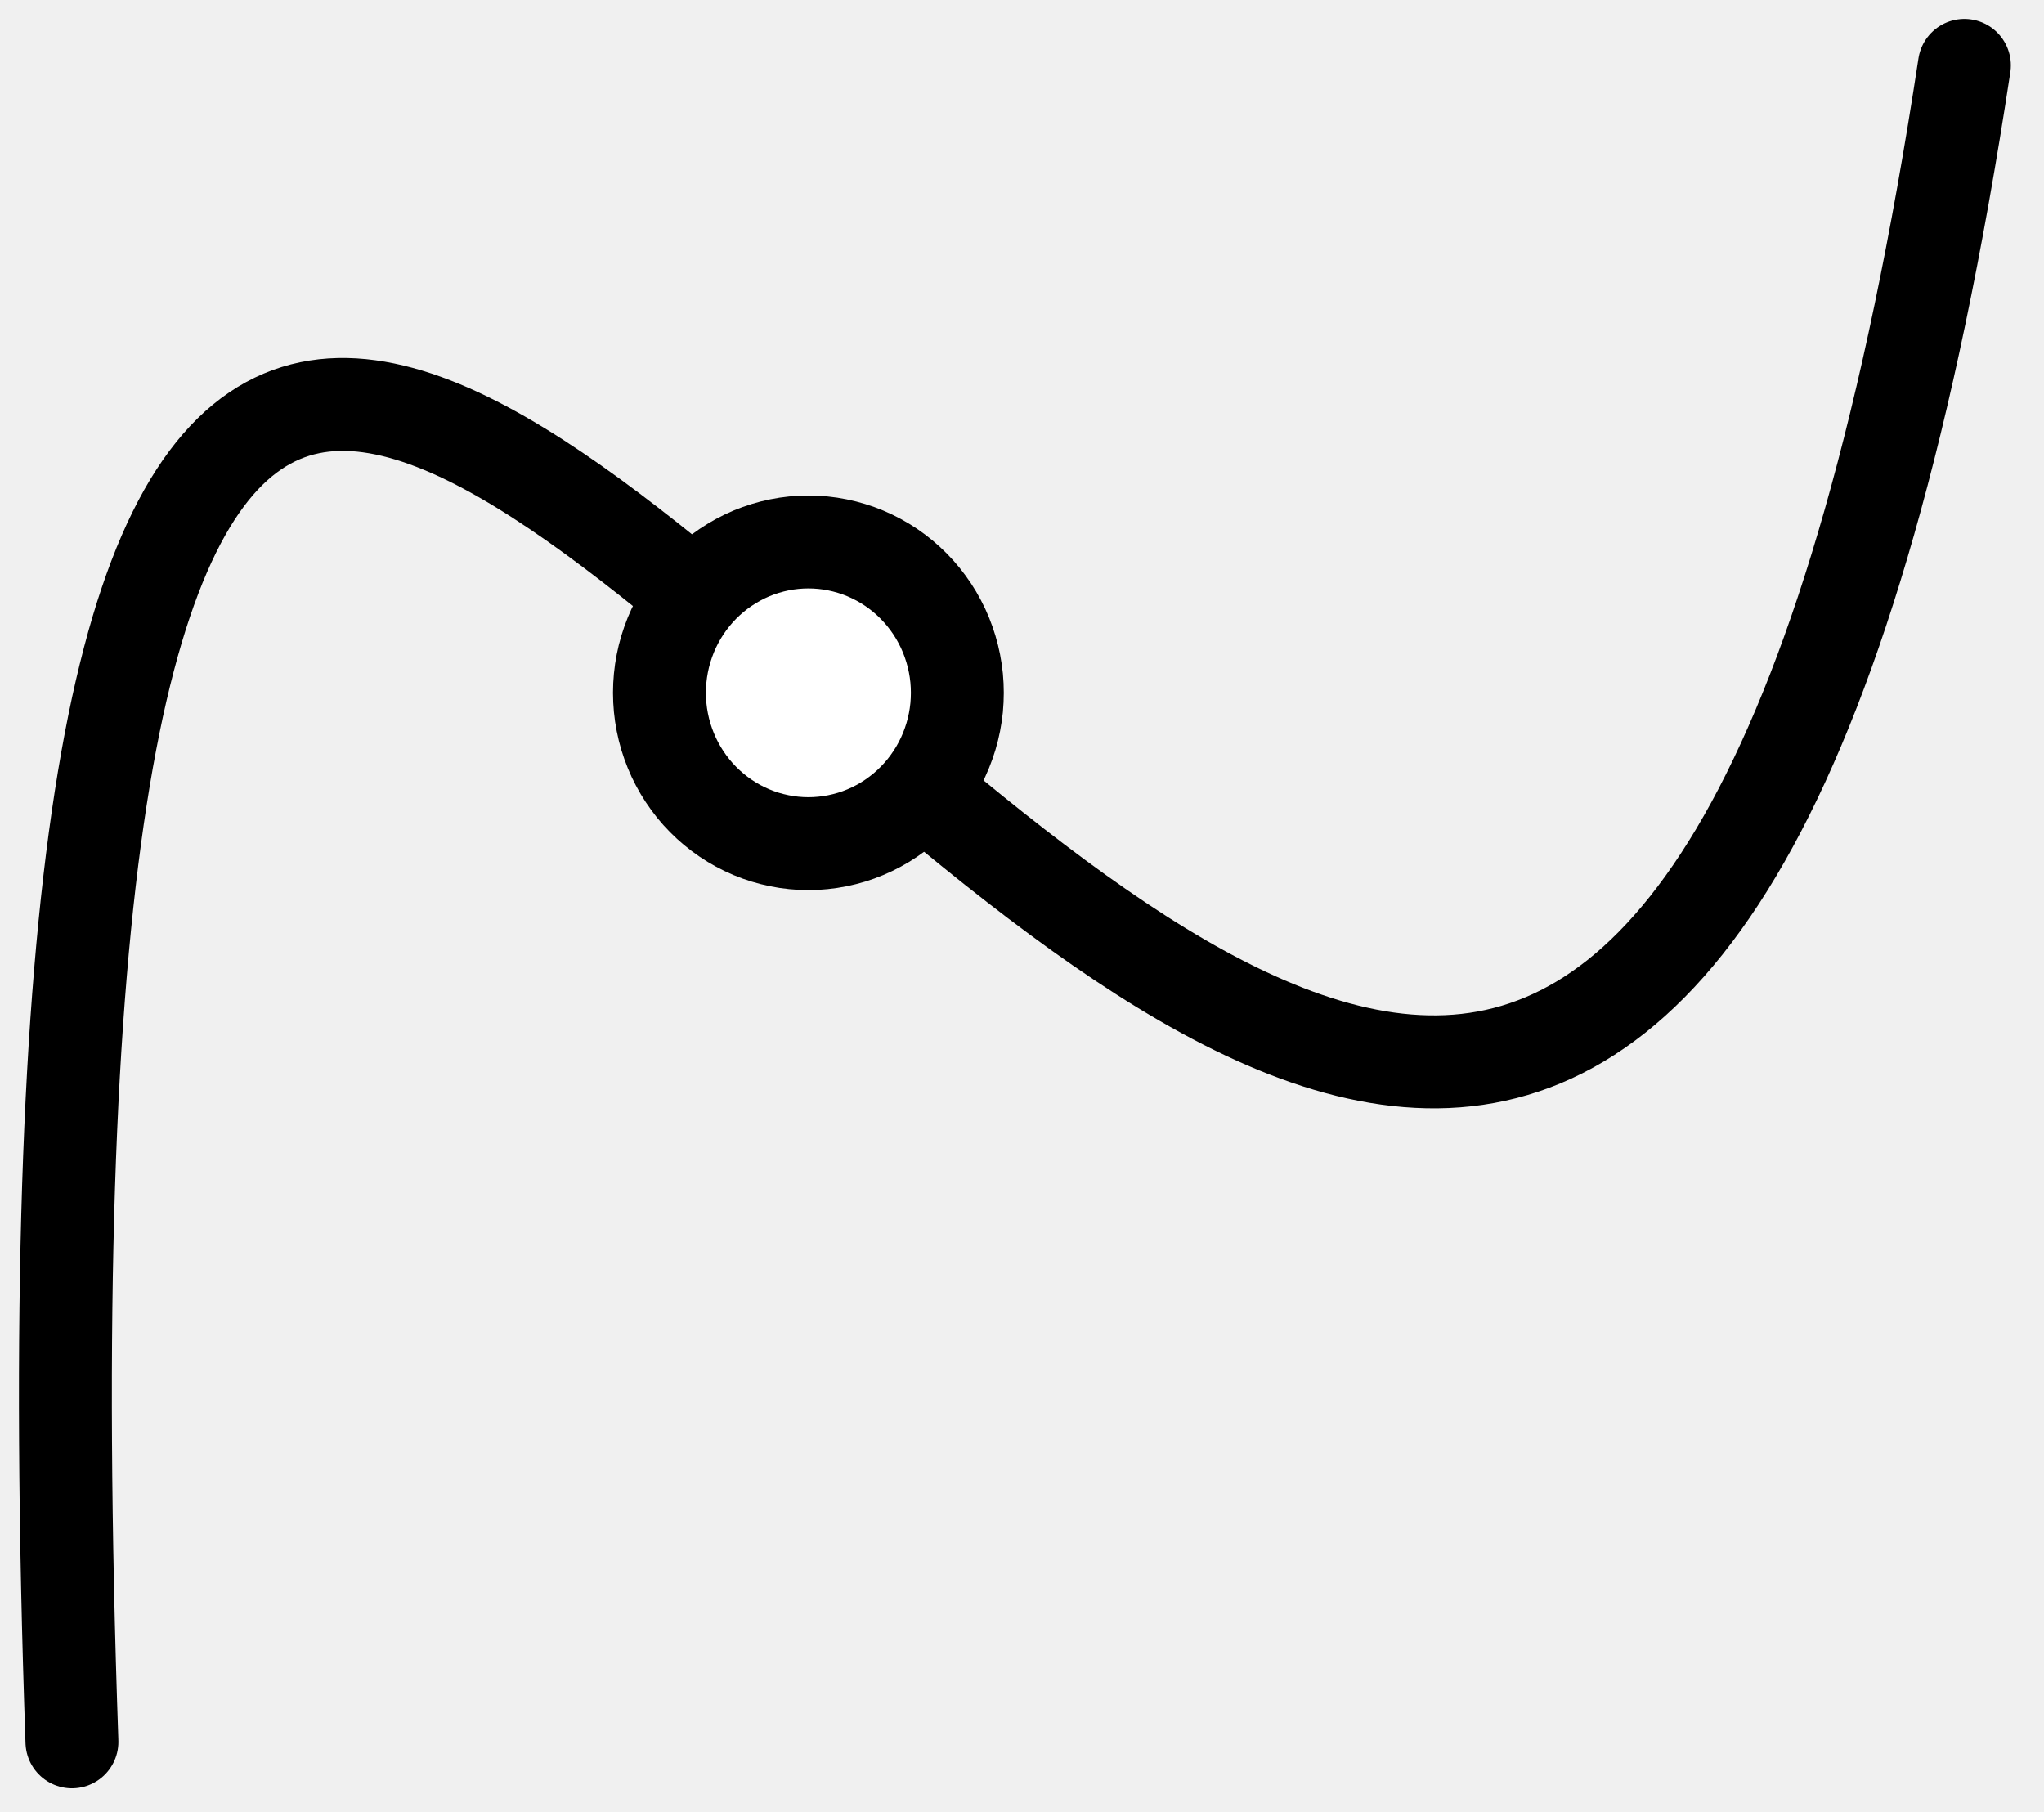
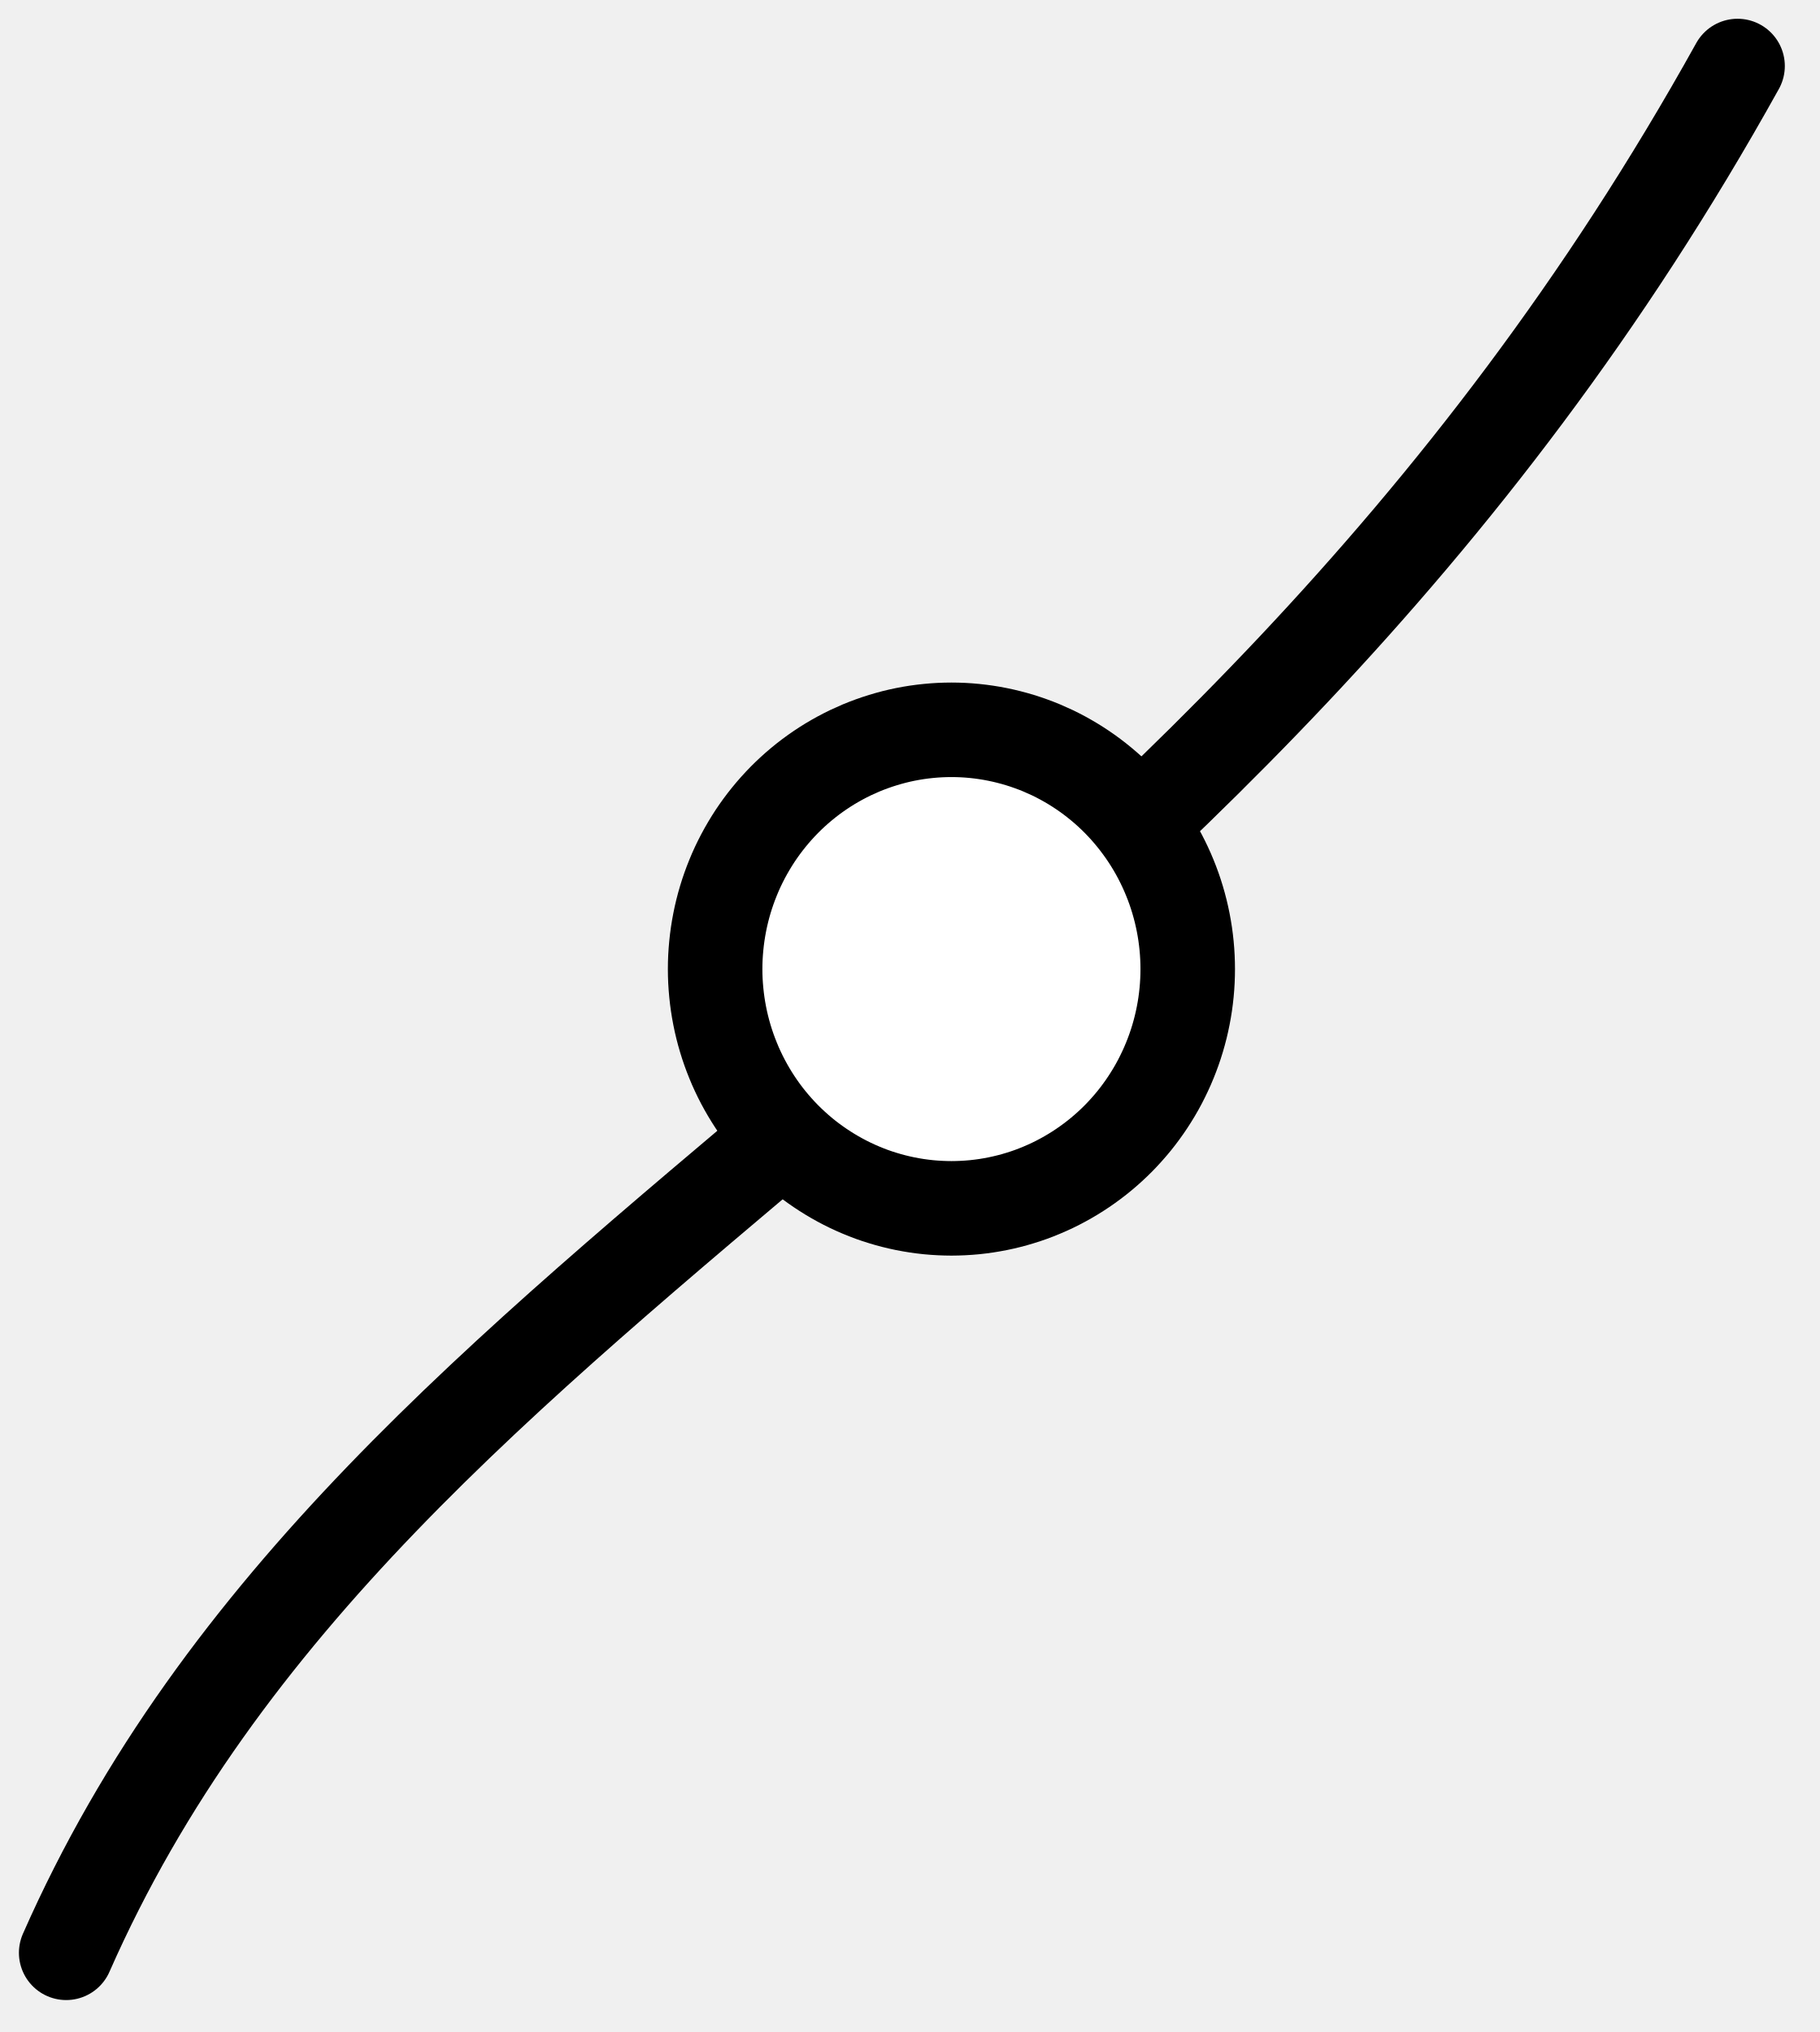
- <svg xmlns="http://www.w3.org/2000/svg" width="88" height="78" viewBox="0 0 88 78" preserveAspectRatio="xMidYMid meet">
-   <path fill="none" stroke="black" stroke-width="4" stroke-linecap="round" stroke-linejoin="round" transform="translate(-1158.25 -4329.37)" d="M1161.347 4404.353C1156.174 4255.898 1223.912 4456.441 1242.823 4332.184" fill-rule="evenodd" />
-   <path fill="white" transform="translate(-1158.25 -4329.37)" d="M1199.466 4359.194Q1199.466 4359.354 1199.458 4359.513Q1199.451 4359.672 1199.436 4359.831Q1199.42 4359.989 1199.397 4360.146Q1199.374 4360.304 1199.343 4360.46Q1199.312 4360.617 1199.274 4360.771Q1199.236 4360.926 1199.19 4361.079Q1199.144 4361.231 1199.091 4361.381Q1199.038 4361.531 1198.978 4361.678Q1198.918 4361.825 1198.851 4361.97Q1198.783 4362.114 1198.709 4362.254Q1198.635 4362.395 1198.554 4362.532Q1198.473 4362.668 1198.385 4362.801Q1198.298 4362.934 1198.204 4363.061Q1198.11 4363.19 1198.011 4363.314Q1197.911 4363.436 1197.805 4363.554Q1197.699 4363.672 1197.588 4363.785Q1197.477 4363.898 1197.36 4364.005Q1197.243 4364.112 1197.122 4364.213Q1197 4364.315 1196.873 4364.409Q1196.747 4364.504 1196.616 4364.593Q1196.485 4364.682 1196.35 4364.764Q1196.215 4364.846 1196.076 4364.921Q1195.938 4364.996 1195.795 4365.064Q1195.653 4365.132 1195.507 4365.193Q1195.362 4365.254 1195.214 4365.308Q1195.066 4365.361 1194.915 4365.408Q1194.764 4365.454 1194.612 4365.492Q1194.459 4365.531 1194.305 4365.562Q1194.15 4365.594 1193.994 4365.617Q1193.839 4365.641 1193.682 4365.656Q1193.525 4365.672 1193.368 4365.68Q1193.211 4365.688 1193.054 4365.688Q1192.896 4365.688 1192.739 4365.68Q1192.582 4365.672 1192.425 4365.656Q1192.268 4365.641 1192.112 4365.617Q1191.957 4365.594 1191.802 4365.562Q1191.648 4365.531 1191.495 4365.492Q1191.342 4365.454 1191.192 4365.408Q1191.041 4365.361 1190.893 4365.308Q1190.745 4365.254 1190.599 4365.193Q1190.454 4365.132 1190.312 4365.064Q1190.169 4364.996 1190.031 4364.921Q1189.892 4364.846 1189.757 4364.764Q1189.622 4364.682 1189.491 4364.593Q1189.36 4364.504 1189.233 4364.409Q1189.107 4364.315 1188.985 4364.213Q1188.864 4364.112 1188.747 4364.005Q1188.63 4363.898 1188.519 4363.785Q1188.408 4363.672 1188.302 4363.555Q1188.196 4363.436 1188.096 4363.314Q1187.997 4363.19 1187.903 4363.061Q1187.809 4362.934 1187.722 4362.801Q1187.634 4362.668 1187.553 4362.532Q1187.472 4362.395 1187.398 4362.254Q1187.324 4362.114 1187.256 4361.97Q1187.189 4361.825 1187.129 4361.678Q1187.069 4361.531 1187.016 4361.381Q1186.963 4361.231 1186.917 4361.079Q1186.871 4360.926 1186.833 4360.771Q1186.795 4360.617 1186.764 4360.46Q1186.733 4360.304 1186.71 4360.146Q1186.687 4359.989 1186.672 4359.831Q1186.657 4359.672 1186.649 4359.513Q1186.641 4359.354 1186.641 4359.194Q1186.641 4359.034 1186.649 4358.875Q1186.657 4358.716 1186.672 4358.558Q1186.687 4358.399 1186.71 4358.241Q1186.733 4358.083 1186.764 4357.927Q1186.795 4357.77 1186.833 4357.616Q1186.871 4357.461 1186.917 4357.309Q1186.963 4357.156 1187.016 4357.006Q1187.069 4356.855 1187.129 4356.708Q1187.189 4356.561 1187.256 4356.417Q1187.324 4356.273 1187.398 4356.132Q1187.472 4355.992 1187.553 4355.855Q1187.634 4355.718 1187.722 4355.586Q1187.809 4355.453 1187.903 4355.326Q1187.997 4355.197 1188.097 4355.074Q1188.196 4354.951 1188.302 4354.833Q1188.408 4354.715 1188.519 4354.602Q1188.63 4354.489 1188.747 4354.383Q1188.864 4354.275 1188.985 4354.174Q1189.107 4354.073 1189.233 4353.978Q1189.36 4353.883 1189.491 4353.795Q1189.622 4353.707 1189.757 4353.625Q1189.892 4353.543 1190.031 4353.467Q1190.169 4353.392 1190.312 4353.324Q1190.454 4353.255 1190.599 4353.194Q1190.745 4353.133 1190.893 4353.08Q1191.041 4353.026 1191.192 4352.98Q1191.342 4352.934 1191.495 4352.895Q1191.648 4352.856 1191.802 4352.825Q1191.957 4352.794 1192.112 4352.77Q1192.268 4352.747 1192.425 4352.731Q1192.582 4352.716 1192.739 4352.708Q1192.896 4352.7 1193.054 4352.7Q1193.211 4352.7 1193.368 4352.708Q1193.525 4352.716 1193.682 4352.731Q1193.839 4352.747 1193.995 4352.77Q1194.15 4352.794 1194.305 4352.825Q1194.459 4352.856 1194.612 4352.895Q1194.764 4352.934 1194.915 4352.98Q1195.066 4353.026 1195.214 4353.079Q1195.362 4353.133 1195.507 4353.194Q1195.653 4353.255 1195.795 4353.324Q1195.938 4353.392 1196.076 4353.467Q1196.215 4353.542 1196.35 4353.624Q1196.485 4353.706 1196.616 4353.794Q1196.747 4353.883 1196.873 4353.978Q1197 4354.073 1197.122 4354.174Q1197.243 4354.275 1197.36 4354.383Q1197.477 4354.489 1197.588 4354.602Q1197.699 4354.715 1197.805 4354.833Q1197.911 4354.951 1198.011 4355.074Q1198.11 4355.197 1198.204 4355.326Q1198.298 4355.453 1198.386 4355.586Q1198.473 4355.718 1198.554 4355.855Q1198.635 4355.992 1198.709 4356.133Q1198.783 4356.273 1198.851 4356.417Q1198.918 4356.561 1198.978 4356.708Q1199.038 4356.855 1199.091 4357.006Q1199.144 4357.156 1199.19 4357.309Q1199.236 4357.461 1199.274 4357.616Q1199.312 4357.77 1199.343 4357.927Q1199.374 4358.083 1199.397 4358.241Q1199.42 4358.399 1199.436 4358.558Q1199.451 4358.716 1199.458 4358.875Q1199.466 4359.034 1199.466 4359.194Z" />
-   <path fill="none" stroke="black" stroke-width="4" stroke-linecap="round" stroke-linejoin="round" transform="translate(-1158.25 -4329.37)" d="M1199.466 4359.194Q1199.466 4359.354 1199.458 4359.513Q1199.451 4359.672 1199.436 4359.831Q1199.42 4359.989 1199.397 4360.146Q1199.374 4360.304 1199.343 4360.46Q1199.312 4360.617 1199.274 4360.771Q1199.236 4360.926 1199.19 4361.079Q1199.144 4361.231 1199.091 4361.381Q1199.038 4361.531 1198.978 4361.678Q1198.918 4361.825 1198.851 4361.97Q1198.783 4362.114 1198.709 4362.254Q1198.635 4362.395 1198.554 4362.532Q1198.473 4362.668 1198.385 4362.801Q1198.298 4362.934 1198.204 4363.061Q1198.11 4363.19 1198.011 4363.314Q1197.911 4363.436 1197.805 4363.554Q1197.699 4363.672 1197.588 4363.785Q1197.477 4363.898 1197.36 4364.005Q1197.243 4364.112 1197.122 4364.213Q1197 4364.315 1196.873 4364.409Q1196.747 4364.504 1196.616 4364.593Q1196.485 4364.682 1196.35 4364.764Q1196.215 4364.846 1196.076 4364.921Q1195.938 4364.996 1195.795 4365.064Q1195.653 4365.132 1195.507 4365.193Q1195.362 4365.254 1195.214 4365.308Q1195.066 4365.361 1194.915 4365.408Q1194.764 4365.454 1194.612 4365.492Q1194.459 4365.531 1194.305 4365.562Q1194.15 4365.594 1193.994 4365.617Q1193.839 4365.641 1193.682 4365.656Q1193.525 4365.672 1193.368 4365.68Q1193.211 4365.688 1193.054 4365.688Q1192.896 4365.688 1192.739 4365.68Q1192.582 4365.672 1192.425 4365.656Q1192.268 4365.641 1192.112 4365.617Q1191.957 4365.594 1191.802 4365.562Q1191.648 4365.531 1191.495 4365.492Q1191.342 4365.454 1191.192 4365.408Q1191.041 4365.361 1190.893 4365.308Q1190.745 4365.254 1190.599 4365.193Q1190.454 4365.132 1190.312 4365.064Q1190.169 4364.996 1190.031 4364.921Q1189.892 4364.846 1189.757 4364.764Q1189.622 4364.682 1189.491 4364.593Q1189.36 4364.504 1189.233 4364.409Q1189.107 4364.315 1188.985 4364.213Q1188.864 4364.112 1188.747 4364.005Q1188.63 4363.898 1188.519 4363.785Q1188.408 4363.672 1188.302 4363.555Q1188.196 4363.436 1188.096 4363.314Q1187.997 4363.19 1187.903 4363.061Q1187.809 4362.934 1187.722 4362.801Q1187.634 4362.668 1187.553 4362.532Q1187.472 4362.395 1187.398 4362.254Q1187.324 4362.114 1187.256 4361.97Q1187.189 4361.825 1187.129 4361.678Q1187.069 4361.531 1187.016 4361.381Q1186.963 4361.231 1186.917 4361.079Q1186.871 4360.926 1186.833 4360.771Q1186.795 4360.617 1186.764 4360.46Q1186.733 4360.304 1186.71 4360.146Q1186.687 4359.989 1186.672 4359.831Q1186.657 4359.672 1186.649 4359.513Q1186.641 4359.354 1186.641 4359.194Q1186.641 4359.034 1186.649 4358.875Q1186.657 4358.716 1186.672 4358.558Q1186.687 4358.399 1186.71 4358.241Q1186.733 4358.083 1186.764 4357.927Q1186.795 4357.77 1186.833 4357.616Q1186.871 4357.461 1186.917 4357.309Q1186.963 4357.156 1187.016 4357.006Q1187.069 4356.855 1187.129 4356.708Q1187.189 4356.561 1187.256 4356.417Q1187.324 4356.273 1187.398 4356.132Q1187.472 4355.992 1187.553 4355.855Q1187.634 4355.718 1187.722 4355.586Q1187.809 4355.453 1187.903 4355.326Q1187.997 4355.197 1188.097 4355.074Q1188.196 4354.951 1188.302 4354.833Q1188.408 4354.715 1188.519 4354.602Q1188.63 4354.489 1188.747 4354.383Q1188.864 4354.275 1188.985 4354.174Q1189.107 4354.073 1189.233 4353.978Q1189.36 4353.883 1189.491 4353.795Q1189.622 4353.707 1189.757 4353.625Q1189.892 4353.543 1190.031 4353.467Q1190.169 4353.392 1190.312 4353.324Q1190.454 4353.255 1190.599 4353.194Q1190.745 4353.133 1190.893 4353.08Q1191.041 4353.026 1191.192 4352.98Q1191.342 4352.934 1191.495 4352.895Q1191.648 4352.856 1191.802 4352.825Q1191.957 4352.794 1192.112 4352.77Q1192.268 4352.747 1192.425 4352.731Q1192.582 4352.716 1192.739 4352.708Q1192.896 4352.7 1193.054 4352.7Q1193.211 4352.7 1193.368 4352.708Q1193.525 4352.716 1193.682 4352.731Q1193.839 4352.747 1193.995 4352.77Q1194.15 4352.794 1194.305 4352.825Q1194.459 4352.856 1194.612 4352.895Q1194.764 4352.934 1194.915 4352.98Q1195.066 4353.026 1195.214 4353.079Q1195.362 4353.133 1195.507 4353.194Q1195.653 4353.255 1195.795 4353.324Q1195.938 4353.392 1196.076 4353.467Q1196.215 4353.542 1196.35 4353.624Q1196.485 4353.706 1196.616 4353.794Q1196.747 4353.883 1196.873 4353.978Q1197 4354.073 1197.122 4354.174Q1197.243 4354.275 1197.36 4354.383Q1197.477 4354.489 1197.588 4354.602Q1197.699 4354.715 1197.805 4354.833Q1197.911 4354.951 1198.011 4355.074Q1198.11 4355.197 1198.204 4355.326Q1198.298 4355.453 1198.386 4355.586Q1198.473 4355.718 1198.554 4355.855Q1198.635 4355.992 1198.709 4356.133Q1198.783 4356.273 1198.851 4356.417Q1198.918 4356.561 1198.978 4356.708Q1199.038 4356.855 1199.091 4357.006Q1199.144 4357.156 1199.19 4357.309Q1199.236 4357.461 1199.274 4357.616Q1199.312 4357.77 1199.343 4357.927Q1199.374 4358.083 1199.397 4358.241Q1199.42 4358.399 1199.436 4358.558Q1199.451 4358.716 1199.458 4358.875Q1199.466 4359.034 1199.466 4359.194Z" />
+ <svg xmlns="http://www.w3.org/2000/svg" width="77" height="86" viewBox="0 0 77 86" preserveAspectRatio="xMidYMid meet">
+   <path fill="none" stroke="black" stroke-width="4" stroke-linecap="round" stroke-linejoin="round" transform="translate(-1169.29 -4329.39)" d="M1172.091 4412.038C1185.108 4382.483 1220.17 4372.969 1242.823 4332.184" fill-rule="evenodd" />
+   <path fill="white" transform="translate(-1169.29 -4329.39)" d="M1219.554 4370.404Q1219.554 4370.653 1219.542 4370.901Q1219.53 4371.149 1219.506 4371.397Q1219.482 4371.644 1219.446 4371.89Q1219.41 4372.136 1219.362 4372.379Q1219.314 4372.623 1219.255 4372.864Q1219.195 4373.105 1219.124 4373.343Q1219.053 4373.581 1218.97 4373.815Q1218.887 4374.049 1218.793 4374.279Q1218.699 4374.509 1218.594 4374.733Q1218.489 4374.958 1218.374 4375.178Q1218.258 4375.397 1218.132 4375.61Q1218.005 4375.823 1217.869 4376.03Q1217.733 4376.237 1217.586 4376.437Q1217.44 4376.637 1217.285 4376.829Q1217.129 4377.02 1216.964 4377.204Q1216.799 4377.389 1216.626 4377.565Q1216.452 4377.74 1216.27 4377.907Q1216.088 4378.074 1215.898 4378.232Q1215.708 4378.39 1215.511 4378.537Q1215.314 4378.685 1215.11 4378.823Q1214.906 4378.961 1214.695 4379.089Q1214.485 4379.217 1214.268 4379.334Q1214.052 4379.452 1213.83 4379.558Q1213.608 4379.664 1213.381 4379.759Q1213.154 4379.855 1212.923 4379.939Q1212.692 4380.023 1212.457 4380.094Q1212.222 4380.167 1211.984 4380.227Q1211.746 4380.287 1211.505 4380.336Q1211.264 4380.384 1211.022 4380.421Q1210.779 4380.457 1210.535 4380.482Q1210.29 4380.506 1210.045 4380.518Q1209.8 4380.53 1209.554 4380.531Q1209.309 4380.53 1209.064 4380.518Q1208.819 4380.506 1208.574 4380.482Q1208.33 4380.457 1208.087 4380.421Q1207.844 4380.384 1207.603 4380.336Q1207.363 4380.287 1207.125 4380.227Q1206.887 4380.167 1206.652 4380.094Q1206.417 4380.023 1206.185 4379.939Q1205.954 4379.855 1205.727 4379.759Q1205.501 4379.664 1205.279 4379.558Q1205.057 4379.452 1204.841 4379.334Q1204.624 4379.217 1204.414 4379.089Q1204.203 4378.961 1203.999 4378.823Q1203.795 4378.685 1203.597 4378.537Q1203.4 4378.39 1203.21 4378.232Q1203.021 4378.074 1202.839 4377.907Q1202.657 4377.74 1202.483 4377.565Q1202.31 4377.389 1202.145 4377.205Q1201.98 4377.02 1201.824 4376.829Q1201.668 4376.637 1201.522 4376.437Q1201.376 4376.237 1201.239 4376.03Q1201.103 4375.823 1200.977 4375.61Q1200.851 4375.397 1200.735 4375.178Q1200.619 4374.958 1200.514 4374.733Q1200.409 4374.509 1200.316 4374.279Q1200.222 4374.049 1200.139 4373.815Q1200.056 4373.581 1199.985 4373.343Q1199.914 4373.105 1199.854 4372.864Q1199.794 4372.623 1199.747 4372.379Q1199.699 4372.136 1199.663 4371.89Q1199.627 4371.644 1199.603 4371.396Q1199.579 4371.149 1199.566 4370.901Q1199.554 4370.653 1199.554 4370.404Q1199.554 4370.156 1199.566 4369.907Q1199.579 4369.659 1199.603 4369.412Q1199.627 4369.165 1199.663 4368.918Q1199.699 4368.673 1199.747 4368.429Q1199.794 4368.185 1199.854 4367.943Q1199.914 4367.702 1199.985 4367.464Q1200.056 4367.227 1200.139 4366.992Q1200.222 4366.758 1200.316 4366.528Q1200.409 4366.299 1200.514 4366.074Q1200.619 4365.85 1200.735 4365.63Q1200.851 4365.411 1200.977 4365.198Q1201.103 4364.984 1201.239 4364.777Q1201.376 4364.571 1201.522 4364.371Q1201.668 4364.172 1201.824 4363.98Q1201.98 4363.787 1202.145 4363.603Q1202.31 4363.419 1202.483 4363.243Q1202.657 4363.067 1202.839 4362.9Q1203.021 4362.733 1203.21 4362.576Q1203.4 4362.418 1203.597 4362.27Q1203.795 4362.122 1203.999 4361.984Q1204.203 4361.846 1204.413 4361.718Q1204.624 4361.591 1204.841 4361.473Q1205.057 4361.356 1205.279 4361.249Q1205.501 4361.144 1205.727 4361.048Q1205.954 4360.953 1206.185 4360.87Q1206.417 4360.786 1206.652 4360.714Q1206.887 4360.642 1207.124 4360.581Q1207.362 4360.52 1207.603 4360.472Q1207.844 4360.424 1208.087 4360.387Q1208.33 4360.351 1208.574 4360.327Q1208.819 4360.302 1209.064 4360.29Q1209.309 4360.278 1209.554 4360.278Q1209.8 4360.278 1210.045 4360.29Q1210.29 4360.302 1210.535 4360.327Q1210.779 4360.351 1211.022 4360.388Q1211.265 4360.424 1211.505 4360.473Q1211.746 4360.521 1211.984 4360.582Q1212.222 4360.642 1212.457 4360.714Q1212.692 4360.786 1212.923 4360.87Q1213.155 4360.953 1213.381 4361.048Q1213.608 4361.144 1213.83 4361.249Q1214.052 4361.356 1214.268 4361.473Q1214.485 4361.591 1214.695 4361.718Q1214.906 4361.846 1215.11 4361.984Q1215.314 4362.122 1215.511 4362.27Q1215.708 4362.418 1215.898 4362.576Q1216.088 4362.733 1216.27 4362.9Q1216.452 4363.067 1216.626 4363.243Q1216.799 4363.419 1216.964 4363.603Q1217.129 4363.788 1217.284 4363.98Q1217.44 4364.172 1217.586 4364.372Q1217.733 4364.571 1217.869 4364.778Q1218.005 4364.984 1218.132 4365.198Q1218.258 4365.411 1218.374 4365.631Q1218.489 4365.85 1218.594 4366.074Q1218.699 4366.299 1218.793 4366.529Q1218.887 4366.758 1218.97 4366.992Q1219.053 4367.227 1219.124 4367.465Q1219.195 4367.703 1219.255 4367.944Q1219.314 4368.185 1219.362 4368.429Q1219.41 4368.673 1219.446 4368.918Q1219.482 4369.165 1219.506 4369.412Q1219.53 4369.659 1219.542 4369.907Q1219.554 4370.156 1219.554 4370.404Z" />
+   <path fill="none" stroke="black" stroke-width="4" stroke-linecap="round" stroke-linejoin="round" transform="translate(-1169.29 -4329.39)" d="M1219.554 4370.404Q1219.554 4370.653 1219.542 4370.901Q1219.53 4371.149 1219.506 4371.397Q1219.482 4371.644 1219.446 4371.89Q1219.41 4372.136 1219.362 4372.379Q1219.314 4372.623 1219.255 4372.864Q1219.195 4373.105 1219.124 4373.343Q1219.053 4373.581 1218.97 4373.815Q1218.887 4374.049 1218.793 4374.279Q1218.699 4374.509 1218.594 4374.733Q1218.489 4374.958 1218.374 4375.178Q1218.258 4375.397 1218.132 4375.61Q1218.005 4375.823 1217.869 4376.03Q1217.733 4376.237 1217.586 4376.437Q1217.44 4376.637 1217.285 4376.829Q1217.129 4377.02 1216.964 4377.204Q1216.799 4377.389 1216.626 4377.565Q1216.452 4377.74 1216.27 4377.907Q1216.088 4378.074 1215.898 4378.232Q1215.708 4378.39 1215.511 4378.537Q1215.314 4378.685 1215.11 4378.823Q1214.906 4378.961 1214.695 4379.089Q1214.485 4379.217 1214.268 4379.334Q1214.052 4379.452 1213.83 4379.558Q1213.608 4379.664 1213.381 4379.759Q1213.154 4379.855 1212.923 4379.939Q1212.692 4380.023 1212.457 4380.094Q1212.222 4380.167 1211.984 4380.227Q1211.746 4380.287 1211.505 4380.336Q1211.264 4380.384 1211.022 4380.421Q1210.779 4380.457 1210.535 4380.482Q1210.29 4380.506 1210.045 4380.518Q1209.8 4380.53 1209.554 4380.531Q1209.309 4380.53 1209.064 4380.518Q1208.819 4380.506 1208.574 4380.482Q1208.33 4380.457 1208.087 4380.421Q1207.844 4380.384 1207.603 4380.336Q1207.363 4380.287 1207.125 4380.227Q1206.887 4380.167 1206.652 4380.094Q1206.417 4380.023 1206.185 4379.939Q1205.954 4379.855 1205.727 4379.759Q1205.501 4379.664 1205.279 4379.558Q1205.057 4379.452 1204.841 4379.334Q1204.624 4379.217 1204.414 4379.089Q1204.203 4378.961 1203.999 4378.823Q1203.795 4378.685 1203.597 4378.537Q1203.4 4378.39 1203.21 4378.232Q1203.021 4378.074 1202.839 4377.907Q1202.657 4377.74 1202.483 4377.565Q1202.31 4377.389 1202.145 4377.205Q1201.98 4377.02 1201.824 4376.829Q1201.668 4376.637 1201.522 4376.437Q1201.376 4376.237 1201.239 4376.03Q1201.103 4375.823 1200.977 4375.61Q1200.851 4375.397 1200.735 4375.178Q1200.619 4374.958 1200.514 4374.733Q1200.409 4374.509 1200.316 4374.279Q1200.222 4374.049 1200.139 4373.815Q1200.056 4373.581 1199.985 4373.343Q1199.914 4373.105 1199.854 4372.864Q1199.794 4372.623 1199.747 4372.379Q1199.699 4372.136 1199.663 4371.89Q1199.627 4371.644 1199.603 4371.396Q1199.579 4371.149 1199.566 4370.901Q1199.554 4370.653 1199.554 4370.404Q1199.554 4370.156 1199.566 4369.907Q1199.579 4369.659 1199.603 4369.412Q1199.627 4369.165 1199.663 4368.918Q1199.699 4368.673 1199.747 4368.429Q1199.794 4368.185 1199.854 4367.943Q1199.914 4367.702 1199.985 4367.464Q1200.056 4367.227 1200.139 4366.992Q1200.222 4366.758 1200.316 4366.528Q1200.409 4366.299 1200.514 4366.074Q1200.619 4365.85 1200.735 4365.63Q1200.851 4365.411 1200.977 4365.198Q1201.103 4364.984 1201.239 4364.777Q1201.376 4364.571 1201.522 4364.371Q1201.668 4364.172 1201.824 4363.98Q1201.98 4363.787 1202.145 4363.603Q1202.31 4363.419 1202.483 4363.243Q1202.657 4363.067 1202.839 4362.9Q1203.021 4362.733 1203.21 4362.576Q1203.4 4362.418 1203.597 4362.27Q1203.795 4362.122 1203.999 4361.984Q1204.203 4361.846 1204.413 4361.718Q1204.624 4361.591 1204.841 4361.473Q1205.057 4361.356 1205.279 4361.249Q1205.501 4361.144 1205.727 4361.048Q1205.954 4360.953 1206.185 4360.87Q1206.417 4360.786 1206.652 4360.714Q1206.887 4360.642 1207.124 4360.581Q1207.362 4360.52 1207.603 4360.472Q1207.844 4360.424 1208.087 4360.387Q1208.33 4360.351 1208.574 4360.327Q1208.819 4360.302 1209.064 4360.29Q1209.309 4360.278 1209.554 4360.278Q1209.8 4360.278 1210.045 4360.29Q1210.29 4360.302 1210.535 4360.327Q1210.779 4360.351 1211.022 4360.388Q1211.265 4360.424 1211.505 4360.473Q1211.746 4360.521 1211.984 4360.582Q1212.222 4360.642 1212.457 4360.714Q1212.692 4360.786 1212.923 4360.87Q1213.155 4360.953 1213.381 4361.048Q1213.608 4361.144 1213.83 4361.249Q1214.052 4361.356 1214.268 4361.473Q1214.485 4361.591 1214.695 4361.718Q1214.906 4361.846 1215.11 4361.984Q1215.314 4362.122 1215.511 4362.27Q1215.708 4362.418 1215.898 4362.576Q1216.088 4362.733 1216.27 4362.9Q1216.452 4363.067 1216.626 4363.243Q1216.799 4363.419 1216.964 4363.603Q1217.129 4363.788 1217.284 4363.98Q1217.44 4364.172 1217.586 4364.372Q1217.733 4364.571 1217.869 4364.778Q1218.005 4364.984 1218.132 4365.198Q1218.258 4365.411 1218.374 4365.631Q1218.489 4365.85 1218.594 4366.074Q1218.699 4366.299 1218.793 4366.529Q1218.887 4366.758 1218.97 4366.992Q1219.053 4367.227 1219.124 4367.465Q1219.195 4367.703 1219.255 4367.944Q1219.314 4368.185 1219.362 4368.429Q1219.41 4368.673 1219.446 4368.918Q1219.482 4369.165 1219.506 4369.412Q1219.53 4369.659 1219.542 4369.907Q1219.554 4370.156 1219.554 4370.404Z" />
</svg>
